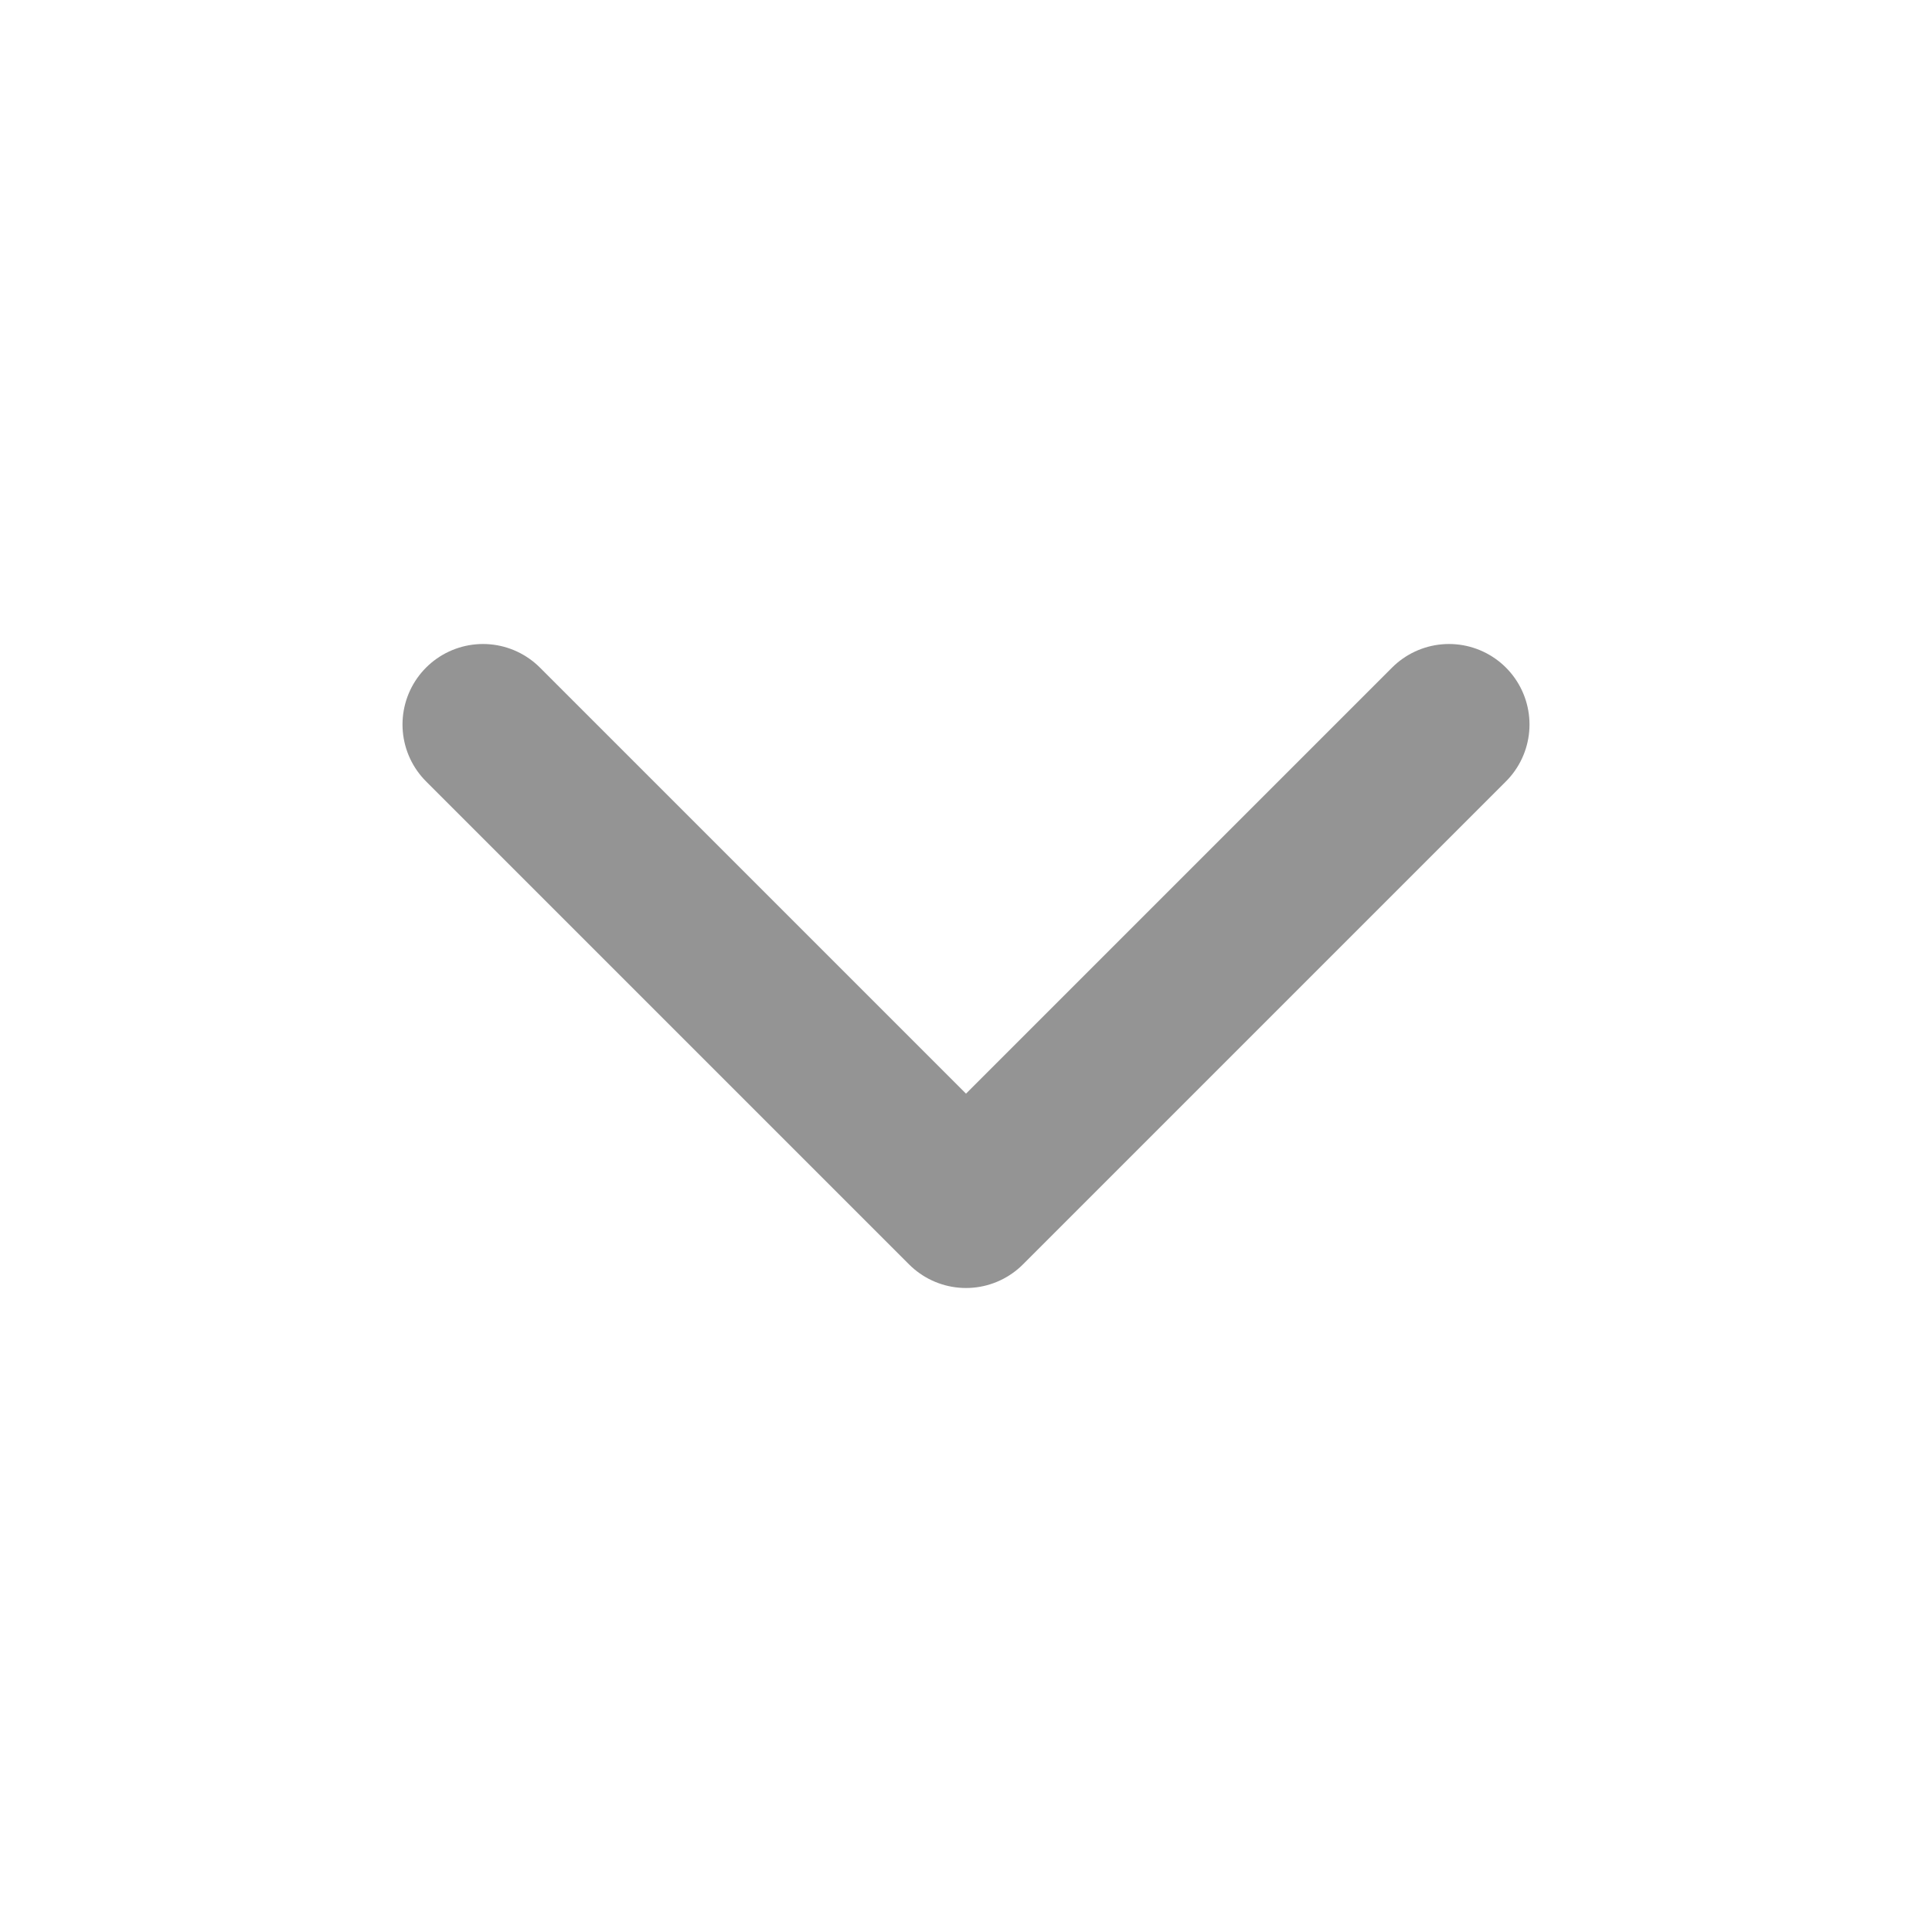
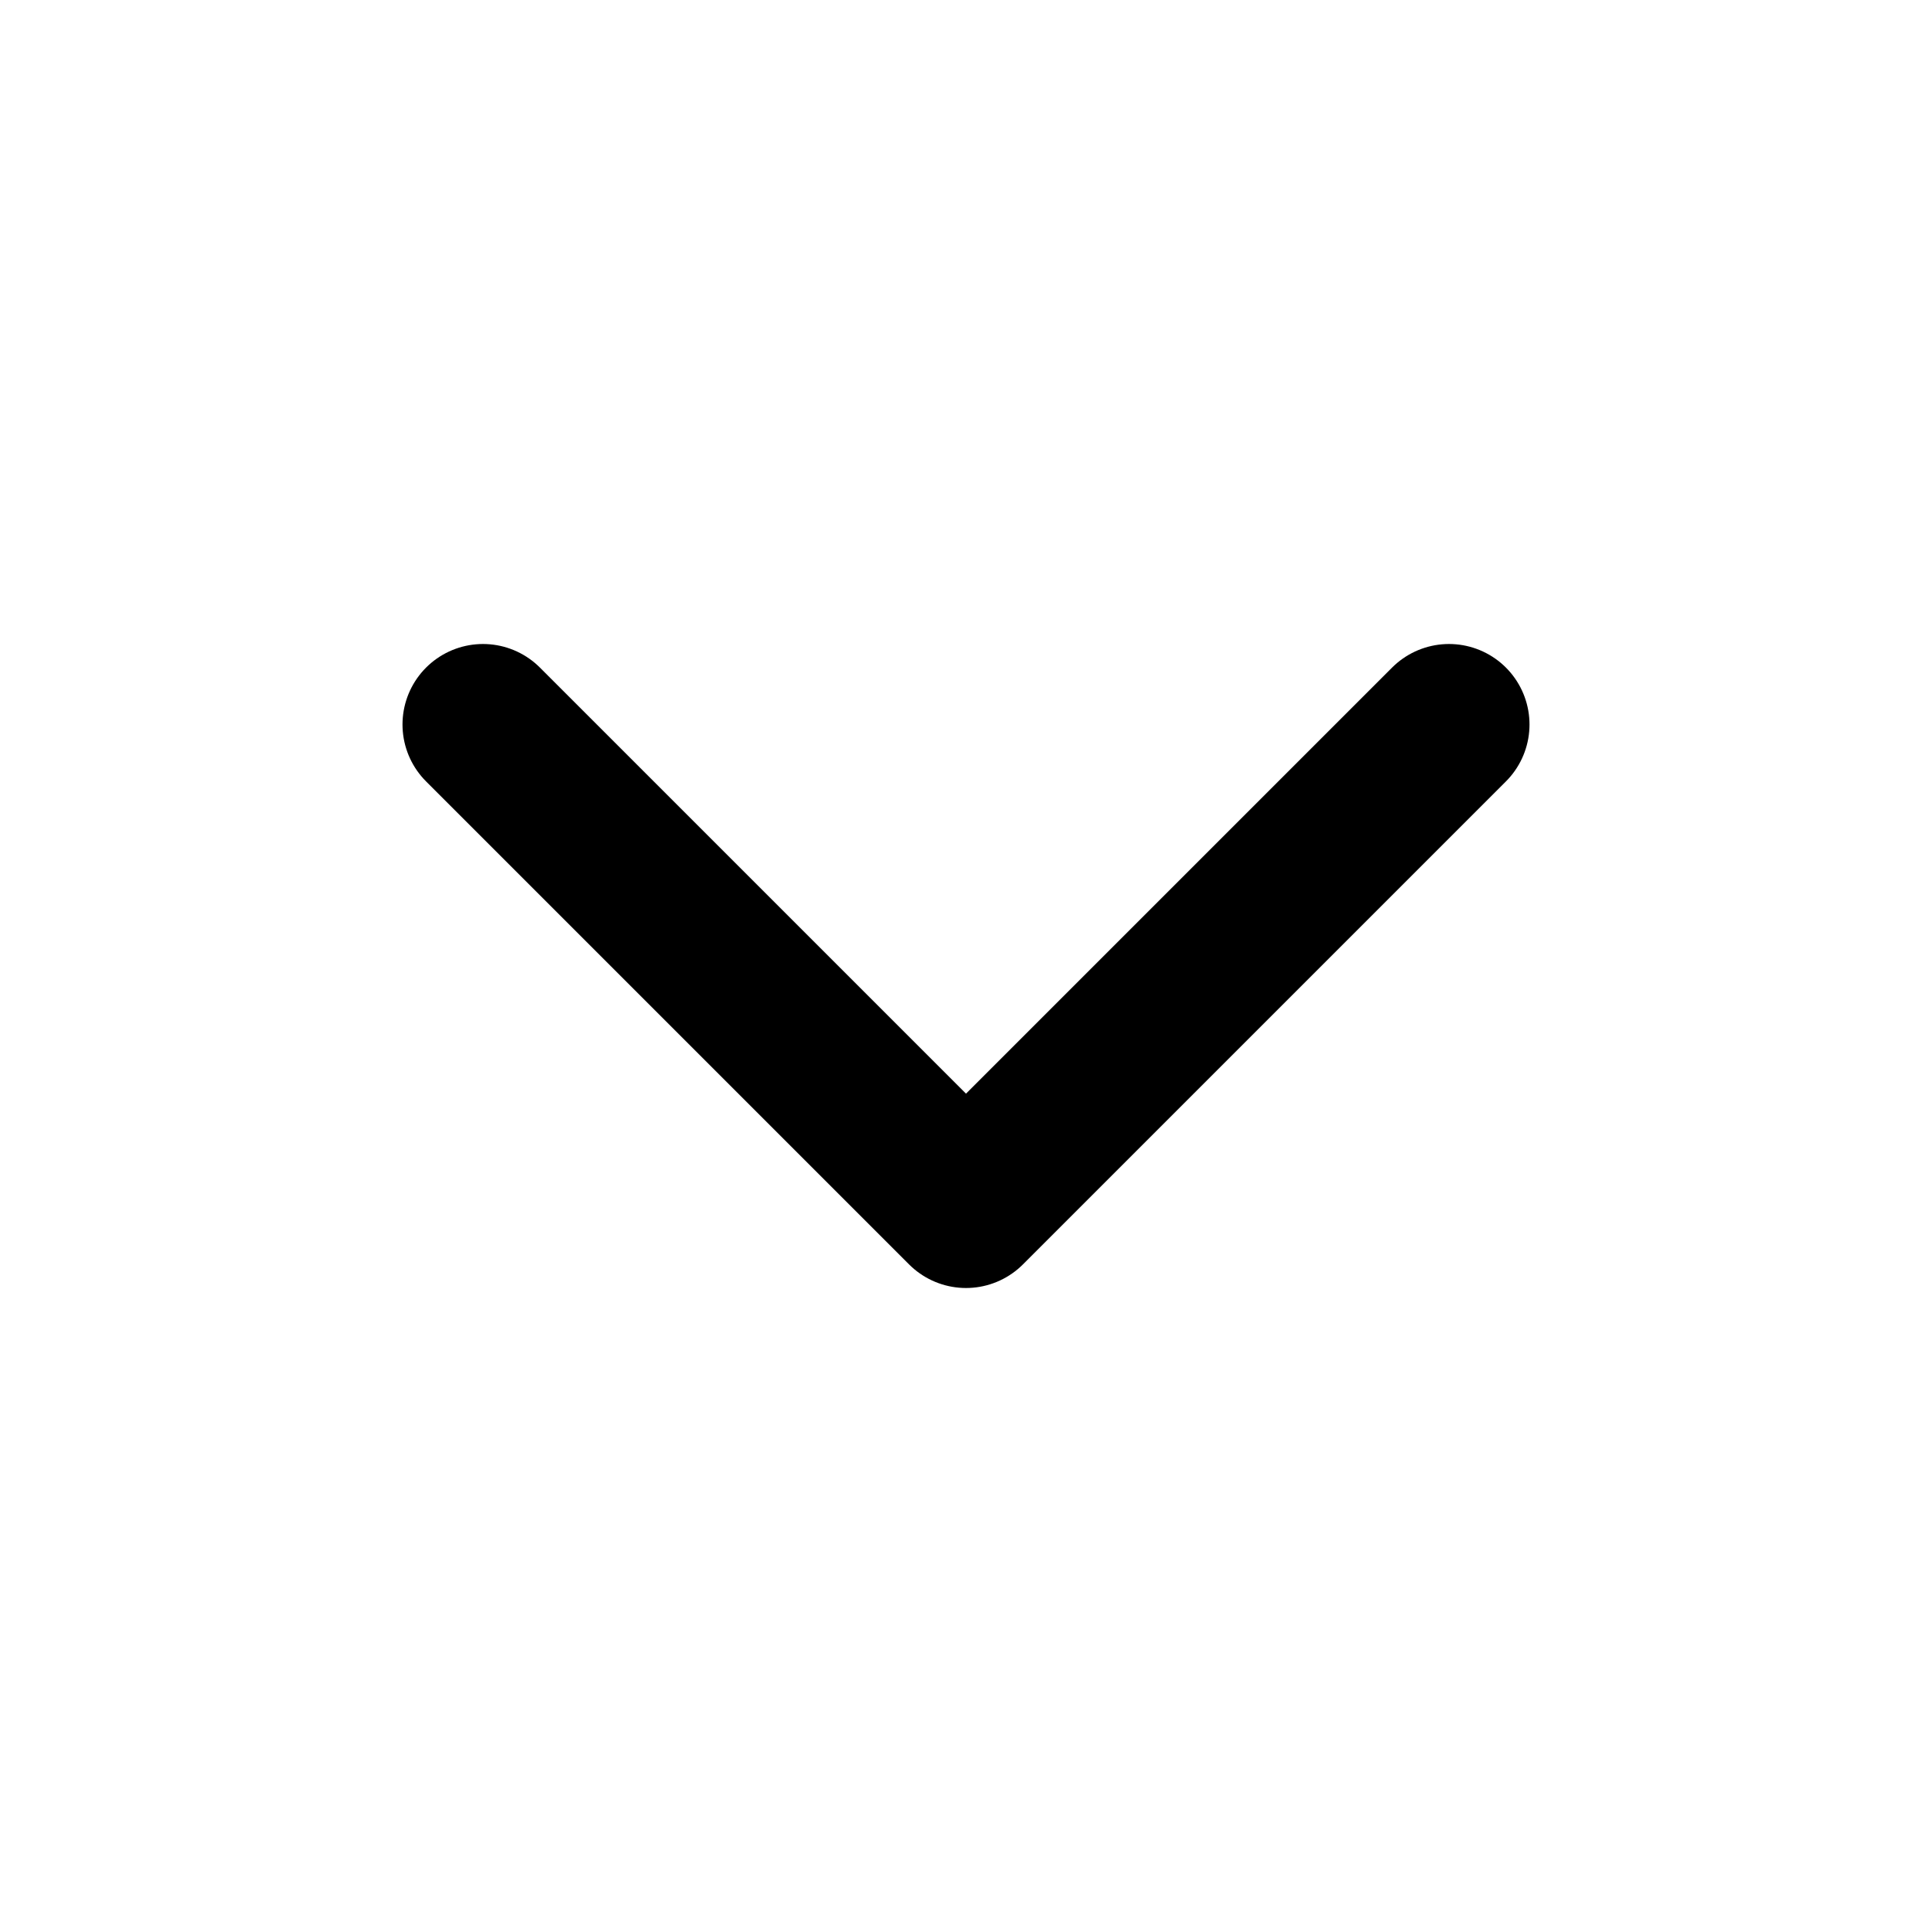
- <svg xmlns="http://www.w3.org/2000/svg" preserveAspectRatio="none" overflow="visible" style="display: block;" width="24" height="24" viewBox="0 0 24 24" fill="none">
-   <g id="chevron-down">
-     <path id="Vector" d="M6 9L12 15L18 9" stroke="#949494" stroke-width="2" stroke-linecap="round" stroke-linejoin="round" />
-   </g>
+ <svg xmlns="http://www.w3.org/2000/svg" overflow="visible" style="display: block;" width="24" height="24" viewBox="-5 -8 24 24" fill="none">
+   <path id="Vector" d="M1 1L7 7L13 1" stroke="black" stroke-width="2" stroke-linecap="round" stroke-linejoin="round" />
</svg>
